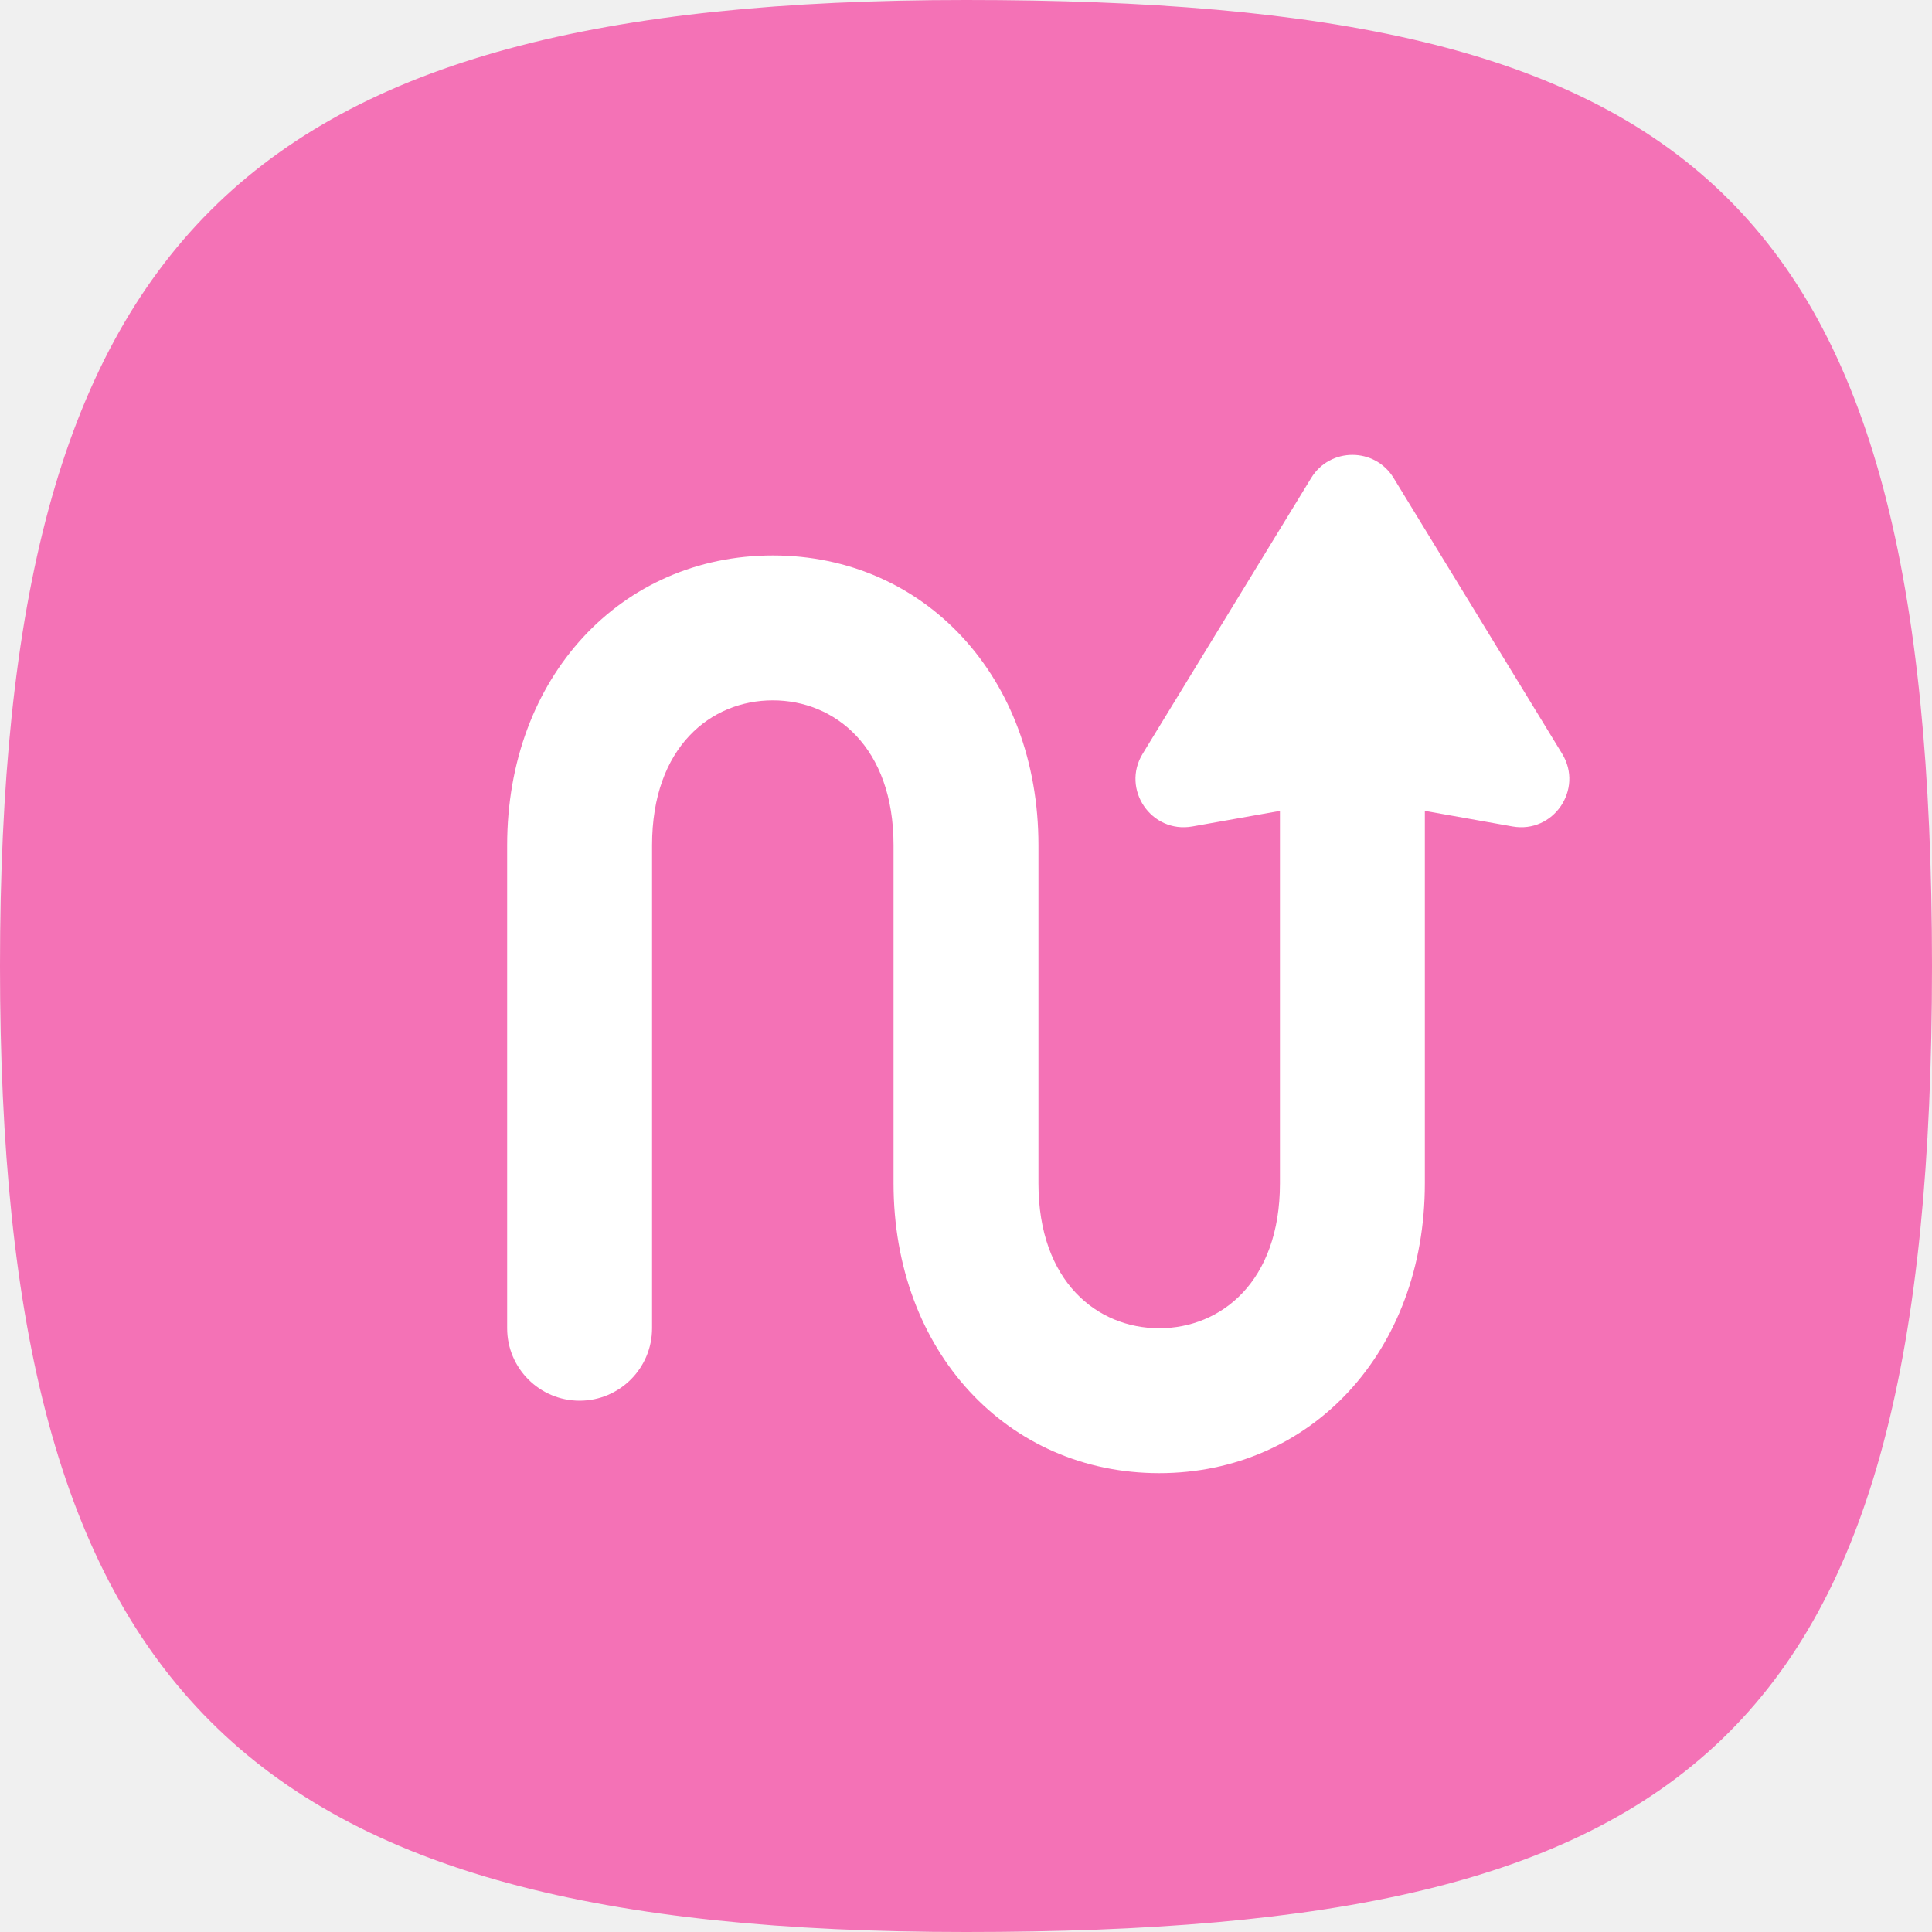
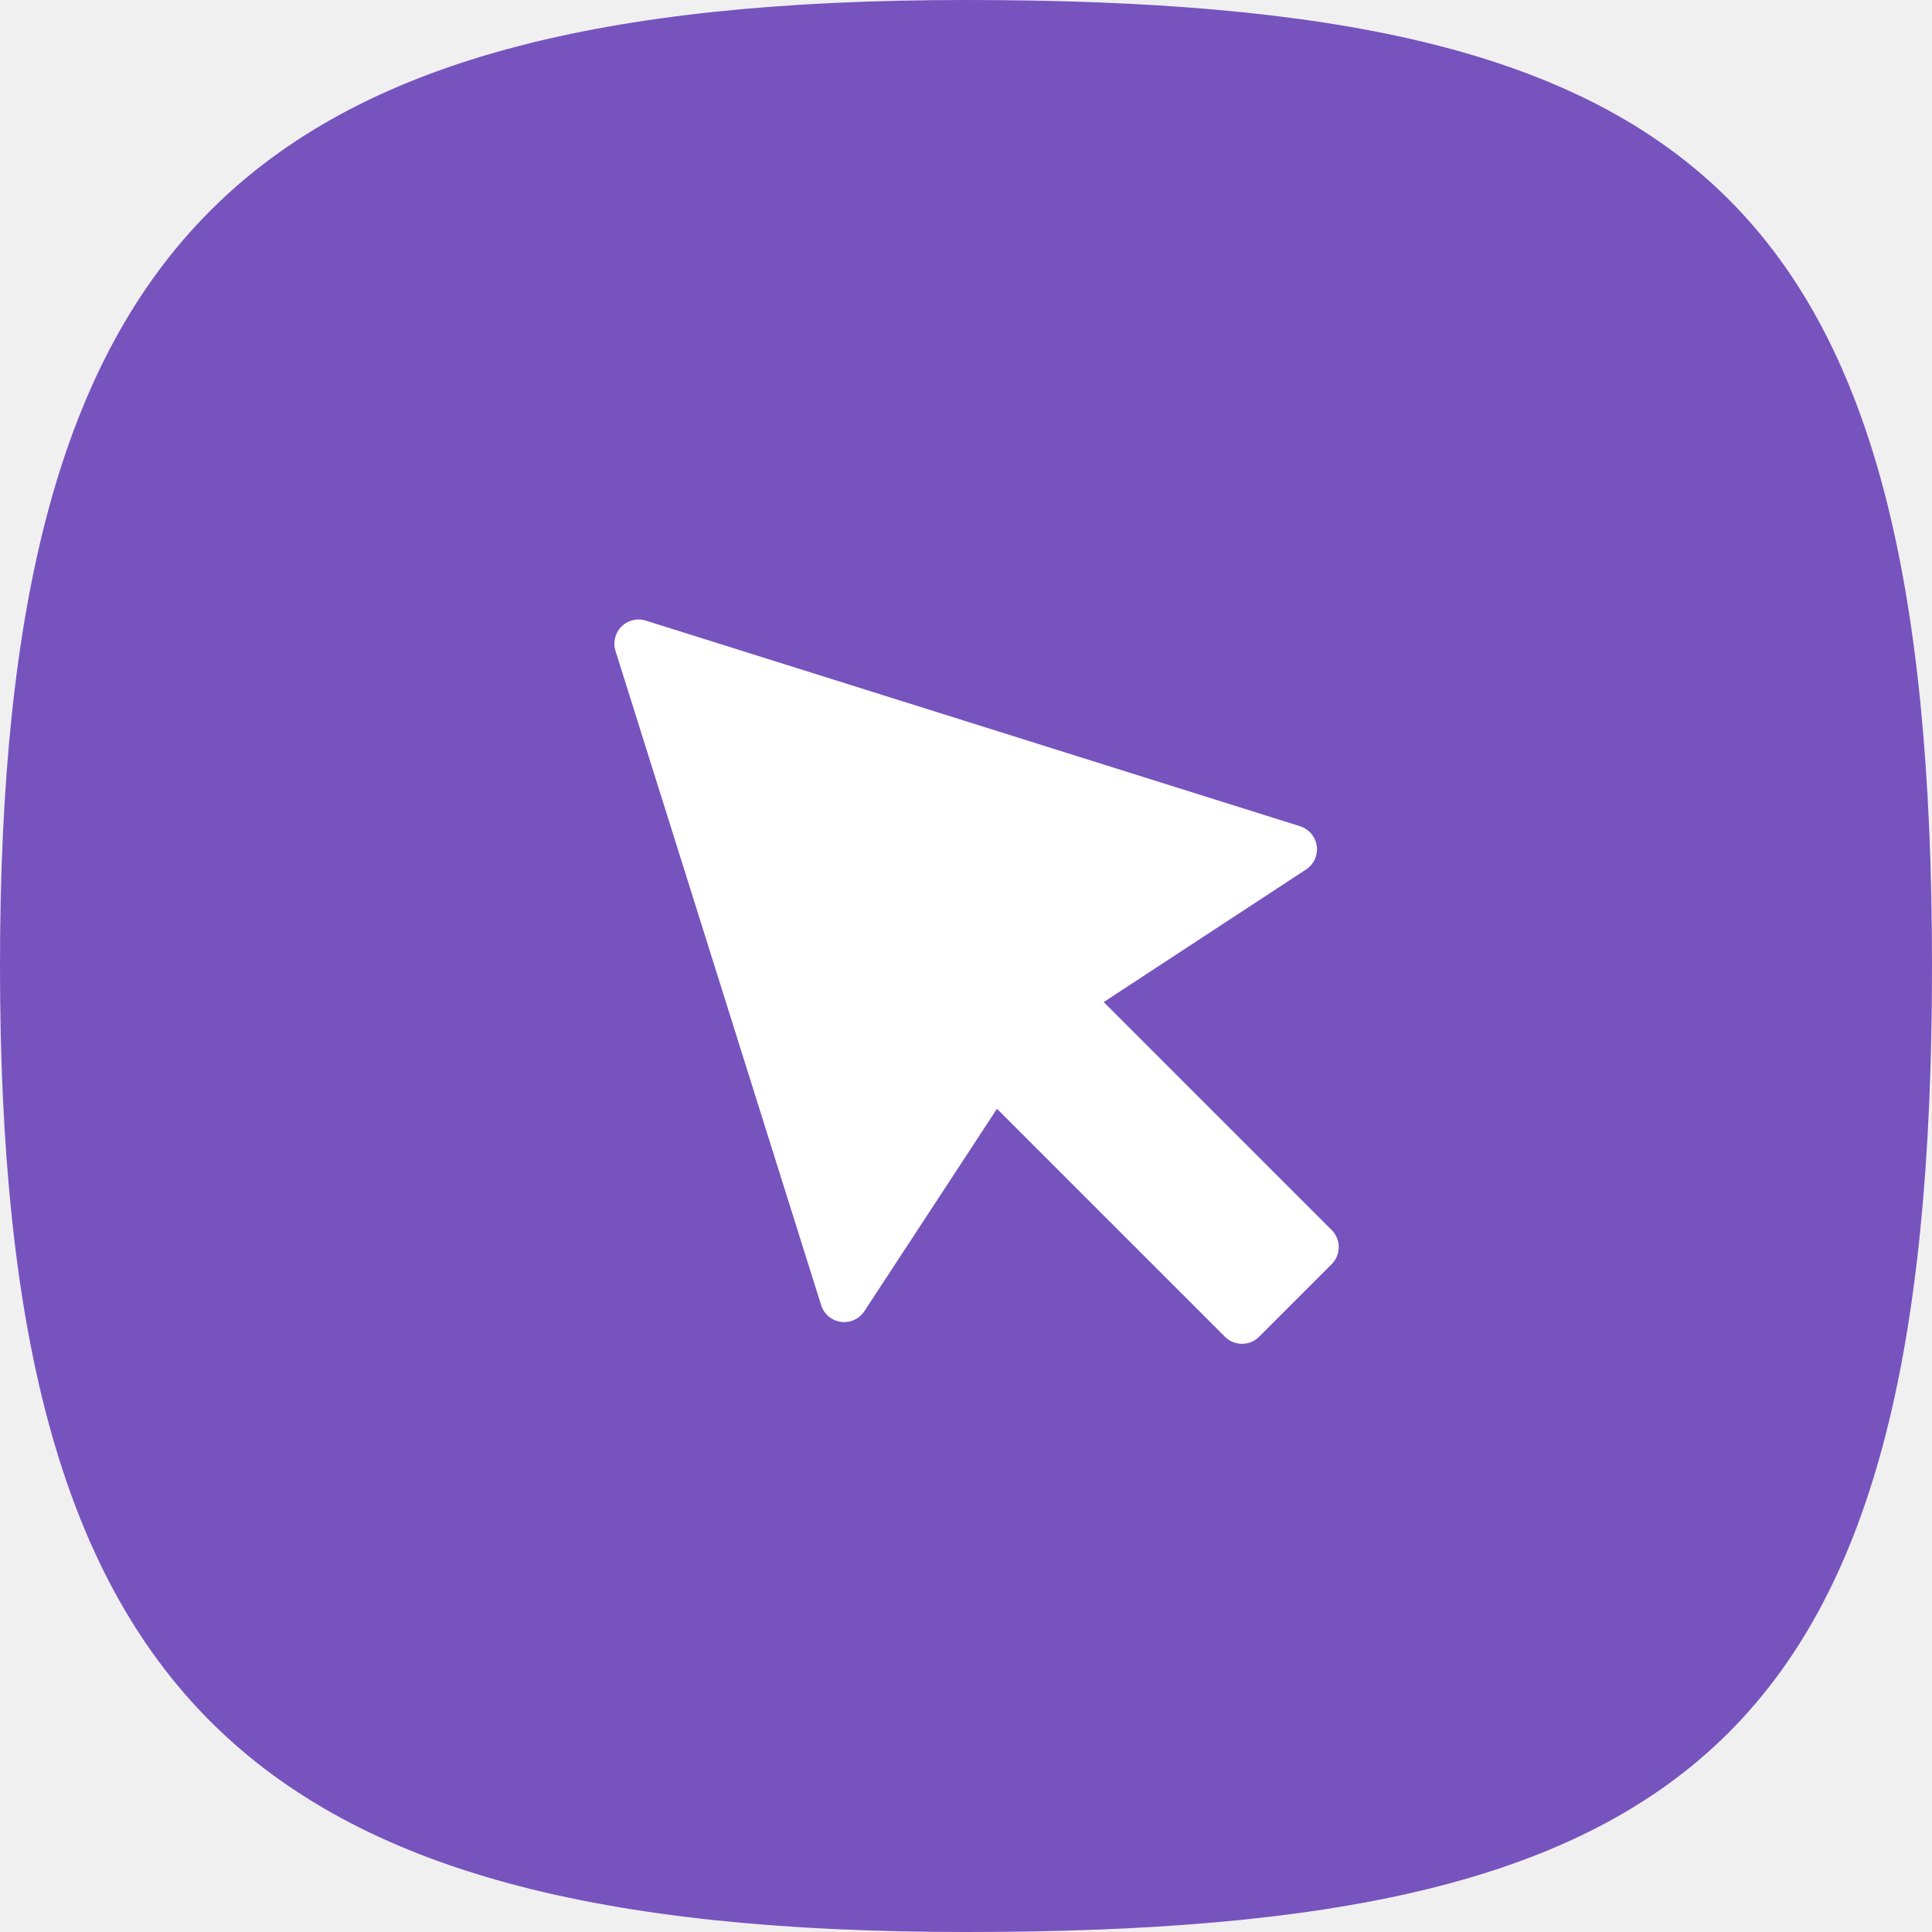
- <svg xmlns="http://www.w3.org/2000/svg" width="80" height="80" viewBox="0 0 80 80" fill="none">
-   <path fill-rule="evenodd" clip-rule="evenodd" d="M40 80C70.091 80 80 72.091 80 40C80 7.909 70.091 0 40 0C9.909 0 0 9.909 0 40C0 70.091 9.909 80 40 80Z" fill="#F472B6" />
-   <path fill-rule="evenodd" clip-rule="evenodd" d="M57.707 19.793C56.927 18.516 55.073 18.516 54.293 19.793L47.316 31.21C46.417 32.681 47.676 34.524 49.373 34.222L53 33.577V49C53 53.08 50.555 55 48 55C45.445 55 43 53.08 43 49V35C43 28.035 38.282 23 32 23C25.718 23 21 28.035 21 35V55C21 56.657 22.343 58 24 58C25.657 58 27 56.657 27 55V35C27 30.92 29.445 29 32 29C34.555 29 37 30.92 37 35V49C37 55.965 41.718 61 48 61C54.282 61 59 55.965 59 49V33.577L62.627 34.222C64.324 34.524 65.583 32.681 64.684 31.21L57.707 19.793Z" fill="white" />
+ <svg xmlns="http://www.w3.org/2000/svg" width="80px" height="80px" viewBox="0 0 80 80" version="1.1">
+   <defs />
+   <g id="Desktop" stroke="none" stroke-width="1" fill="none" fill-rule="evenodd">
+     <g id="click" transform="translate(-680, -224)">
+       <g id="Group-6" transform="translate(680, 224)">
+         <path d="M40,80 C70.091,80 80,72.091 80,40 C80,7.909 70.091,0 40,0 C9.909,3.68513244e-15 -1.07182509e-13,9.909 -3.55271368e-14,40 C3.55271368e-14,70.091 9.909,80 40,80 Z" id="Oval" fill="#7753BE" />
+         <path d="M42.987,45.207 L42.987,58.556 C42.987,59.108 42.539,59.556 41.987,59.556 L37.737,59.556 C37.184,59.556 36.737,59.108 36.737,58.556 L36.737,45.207 L26.929,47.25 C26.388,47.363 25.859,47.016 25.746,46.475 C25.699,46.249 25.732,46.014 25.839,45.809 L38.975,20.63 C39.231,20.141 39.835,19.951 40.324,20.206 C40.506,20.301 40.654,20.449 40.748,20.63 L53.885,45.809 C54.14,46.298 53.951,46.902 53.461,47.158 C53.256,47.265 53.021,47.297 52.794,47.25 L42.987,45.207 Z" id="Combined-Shape" fill="#FFFFFF" transform="translate(39.86188, 40.0732) rotate(-45) translate(-39.86188, -40.0732) " />
+       </g>
+     </g>
+   </g>
</svg>
